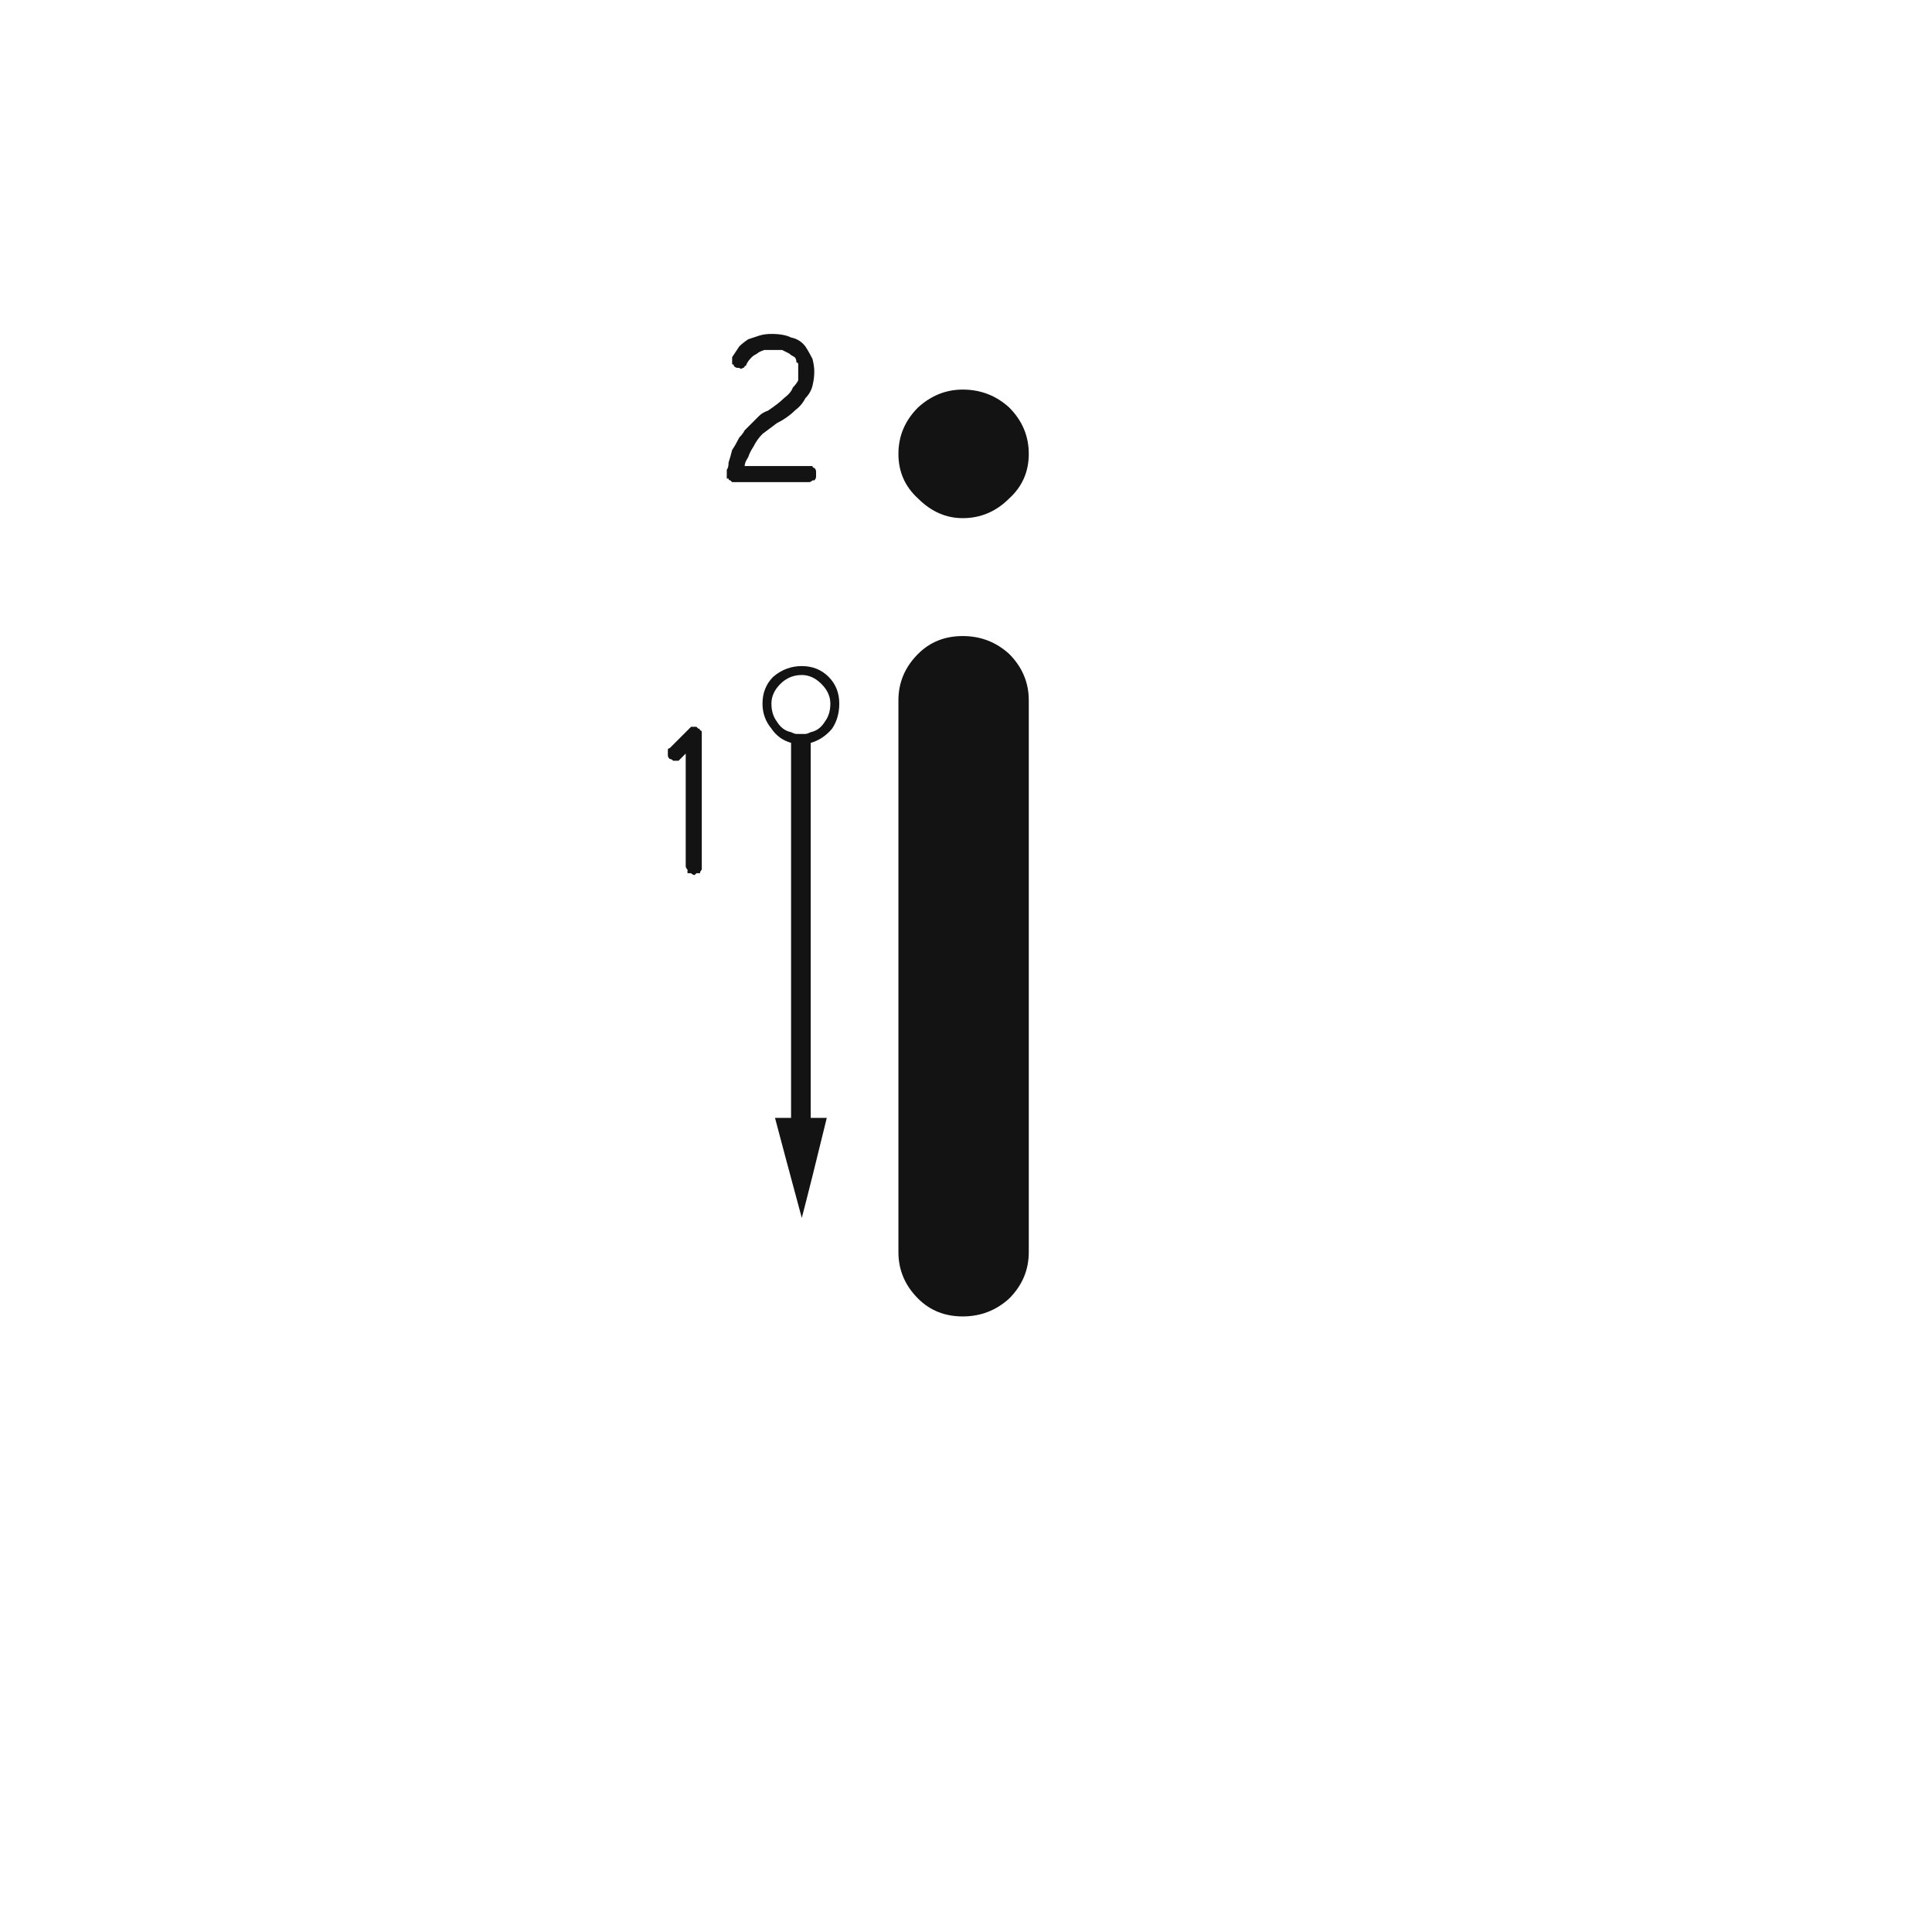
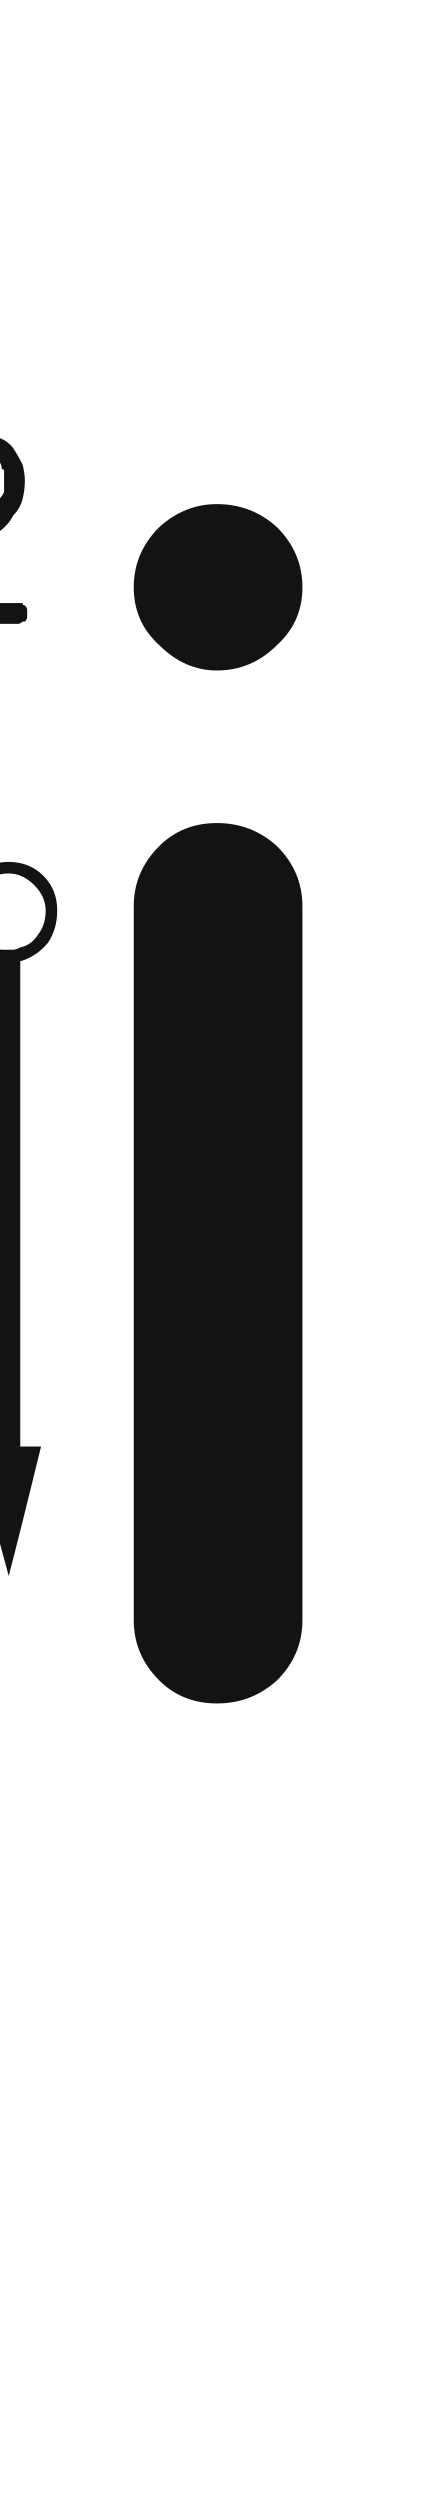
- <svg xmlns="http://www.w3.org/2000/svg" width="243" height="243" viewBox="0 0 243 243">
-   <path fill="#131313" d="M113,157.49 C113,142.067 113,118.932 113,88.086 C113,85.84 113.824,83.893 115.471,82.246 C116.968,80.749 118.84,80 121.086,80 C123.332,80 125.279,80.749 126.926,82.246 C128.573,83.893 129.396,85.84 129.396,88.086 C129.396,103.509 129.396,126.644 129.396,157.49 C129.396,159.736 128.573,161.683 126.926,163.33 C125.279,164.827 123.332,165.576 121.086,165.576 C118.84,165.576 116.968,164.827 115.471,163.33 C113.824,161.683 113,159.736 113,157.49 Z M121.086,65.172 C118.99,65.172 117.118,64.348 115.471,62.701 C113.824,61.204 113,59.332 113,57.086 C113,54.84 113.824,52.893 115.471,51.246 C117.118,49.749 118.99,49 121.086,49 C123.332,49 125.279,49.749 126.926,51.246 C128.573,52.893 129.396,54.84 129.396,57.086 C129.396,59.332 128.573,61.204 126.926,62.701 C125.279,64.348 123.332,65.172 121.086,65.172 Z M99.498,93.436 C99.798,93.436 100.022,93.436 100.172,93.436 C100.322,93.436 100.546,93.436 100.846,93.436 C100.995,93.436 101.145,93.436 101.295,93.436 C101.445,93.436 101.669,93.436 101.969,93.436 C101.969,103.917 101.969,119.64 101.969,140.604 C101.37,140.604 100.546,140.604 99.498,140.604 C99.498,132.817 99.498,124.956 99.498,117.02 C99.498,109.083 99.498,101.222 99.498,93.436 Z M99.498,142.85 C99.498,142.4 99.498,141.652 99.498,140.604 C99.049,140.604 98.375,140.604 97.477,140.604 C98.225,143.449 99.348,147.641 100.846,153.182 C101.594,150.337 102.643,146.144 103.99,140.604 C103.541,140.604 102.867,140.604 101.969,140.604 C101.969,141.202 101.969,141.951 101.969,142.85 C101.37,142.85 100.546,142.85 99.498,142.85 Z M99.498,142.85 C100.097,142.85 100.921,142.85 101.969,142.85 C101.969,142.4 101.969,141.652 101.969,140.604 C101.37,140.604 100.546,140.604 99.498,140.604 C99.498,141.202 99.498,141.951 99.498,142.85 Z M100.846,83.777 C102.193,83.777 103.316,84.227 104.215,85.125 C105.113,86.023 105.562,87.146 105.562,88.494 C105.562,89.692 105.263,90.74 104.664,91.639 C103.915,92.537 103.017,93.136 101.969,93.436 C101.969,93.286 101.969,93.061 101.969,92.762 C102.867,92.462 103.616,91.938 104.215,91.189 C104.814,90.441 105.113,89.542 105.113,88.494 C105.113,87.296 104.664,86.323 103.766,85.574 C103.017,84.676 102.044,84.227 100.846,84.227 C99.648,84.227 98.6,84.676 97.701,85.574 C96.803,86.323 96.354,87.296 96.354,88.494 C96.354,89.542 96.653,90.441 97.252,91.189 C97.851,91.938 98.6,92.462 99.498,92.762 C99.498,92.911 99.498,93.136 99.498,93.436 C98.45,93.136 97.626,92.537 97.027,91.639 C96.279,90.74 95.904,89.692 95.904,88.494 C95.904,87.146 96.354,86.023 97.252,85.125 C98.3,84.227 99.498,83.777 100.846,83.777 Z M100.846,92.986 C100.995,92.986 101.145,92.911 101.295,92.762 C101.445,92.762 101.669,92.762 101.969,92.762 C101.969,92.911 101.969,93.136 101.969,93.436 C101.669,93.436 101.445,93.436 101.295,93.436 C101.145,93.436 100.995,93.436 100.846,93.436 C100.546,93.436 100.322,93.436 100.172,93.436 C100.022,93.436 99.798,93.436 99.498,93.436 C99.498,93.286 99.498,93.061 99.498,92.762 C99.798,92.762 100.022,92.762 100.172,92.762 C100.322,92.911 100.546,92.986 100.846,92.986 Z M97.027,88.494 C97.027,89.393 97.252,90.141 97.701,90.74 C98.15,91.489 98.749,91.938 99.498,92.088 C99.498,92.238 99.498,92.462 99.498,92.762 C98.6,92.462 97.851,91.938 97.252,91.189 C96.653,90.441 96.354,89.542 96.354,88.494 C96.354,87.296 96.803,86.323 97.701,85.574 C98.6,84.676 99.648,84.227 100.846,84.227 C102.044,84.227 103.017,84.676 103.766,85.574 C104.664,86.323 105.113,87.296 105.113,88.494 C105.113,89.542 104.814,90.441 104.215,91.189 C103.616,91.938 102.867,92.462 101.969,92.762 C101.969,92.612 101.969,92.387 101.969,92.088 C102.717,91.938 103.316,91.489 103.766,90.74 C104.215,90.141 104.439,89.393 104.439,88.494 C104.439,87.596 104.065,86.772 103.316,86.023 C102.568,85.275 101.744,84.9 100.846,84.9 C99.798,84.9 98.899,85.275 98.15,86.023 C97.402,86.772 97.027,87.596 97.027,88.494 C97.027,88.344 97.027,88.195 97.027,88.045 C97.027,88.045 97.027,88.045 97.027,88.045 C97.027,88.045 97.027,88.045 97.027,88.045 C97.027,88.195 97.027,88.344 97.027,88.494 C97.027,88.794 97.027,88.943 97.027,88.943 C97.027,89.093 97.027,89.168 97.027,89.168 C97.027,89.168 97.027,89.093 97.027,88.943 C97.027,88.943 97.027,88.794 97.027,88.494 Z M101.969,92.762 C101.669,92.762 101.445,92.837 101.295,92.986 C101.145,92.986 100.995,92.986 100.846,92.986 C100.546,92.986 100.322,92.986 100.172,92.986 C100.022,92.837 99.798,92.762 99.498,92.762 C99.498,92.612 99.498,92.387 99.498,92.088 C99.798,92.238 100.022,92.312 100.172,92.312 C100.322,92.312 100.546,92.312 100.846,92.312 C100.995,92.312 101.145,92.312 101.295,92.312 C101.445,92.312 101.669,92.238 101.969,92.088 C101.969,92.238 101.969,92.387 101.969,92.537 C101.969,92.537 101.969,92.612 101.969,92.762 Z M87.594,91.414 C87.743,91.564 87.818,91.639 87.818,91.639 C87.968,91.639 88.043,91.714 88.043,91.863 C88.193,91.863 88.268,91.938 88.268,92.088 C88.268,92.238 88.268,92.312 88.268,92.312 C88.268,94.259 88.268,96.58 88.268,99.275 C88.268,102.12 88.268,105.34 88.268,108.934 C88.268,109.083 88.268,109.233 88.268,109.383 C88.118,109.533 88.043,109.682 88.043,109.832 C87.893,109.832 87.743,109.832 87.594,109.832 C87.444,109.982 87.369,110.057 87.369,110.057 C87.219,110.057 87.07,109.982 86.92,109.832 C86.77,109.832 86.62,109.832 86.471,109.832 C86.471,109.682 86.471,109.533 86.471,109.383 C86.321,109.233 86.246,109.083 86.246,108.934 C86.246,107.436 86.246,105.49 86.246,103.094 C86.246,100.698 86.246,97.928 86.246,94.783 C86.246,94.783 86.171,94.858 86.021,95.008 C85.872,95.158 85.722,95.307 85.572,95.457 C85.572,95.457 85.497,95.532 85.348,95.682 C85.198,95.682 85.048,95.682 84.898,95.682 C84.749,95.682 84.674,95.682 84.674,95.682 C84.524,95.532 84.374,95.457 84.225,95.457 C84.075,95.307 84,95.158 84,95.008 C84,95.008 84,94.933 84,94.783 C84,94.633 84,94.484 84,94.334 C84,94.184 84.075,94.109 84.225,94.109 C84.524,93.81 84.898,93.436 85.348,92.986 C85.647,92.687 86.096,92.238 86.695,91.639 C86.695,91.639 86.77,91.564 86.92,91.414 C86.92,91.414 86.995,91.414 87.145,91.414 C87.145,91.414 87.145,91.414 87.145,91.414 C87.294,91.414 87.369,91.414 87.369,91.414 C87.369,91.414 87.444,91.414 87.594,91.414 C87.594,91.414 87.594,91.414 87.594,91.414 Z M101.744,60.643 C100.995,60.643 100.247,60.643 99.498,60.643 C98.6,60.643 97.776,60.643 97.027,60.643 C96.279,60.643 95.53,60.643 94.781,60.643 C93.883,60.643 93.059,60.643 92.311,60.643 C92.311,60.643 92.236,60.643 92.086,60.643 C92.086,60.643 92.011,60.568 91.861,60.418 C91.861,60.418 91.861,60.418 91.861,60.418 C91.712,60.418 91.637,60.343 91.637,60.193 C91.637,60.193 91.562,60.193 91.412,60.193 C91.412,60.044 91.412,59.969 91.412,59.969 C91.412,59.969 91.412,59.894 91.412,59.744 C91.412,59.744 91.412,59.669 91.412,59.52 C91.412,59.52 91.412,59.52 91.412,59.52 C91.412,59.52 91.412,59.52 91.412,59.52 C91.412,59.52 91.412,59.37 91.412,59.07 C91.562,58.921 91.637,58.621 91.637,58.172 C91.786,57.723 91.936,57.199 92.086,56.6 C92.385,56.15 92.685,55.626 92.984,55.027 C93.284,54.728 93.508,54.428 93.658,54.129 C93.958,53.829 94.257,53.53 94.557,53.23 C94.856,52.931 95.156,52.632 95.455,52.332 C95.755,52.033 96.129,51.808 96.578,51.658 C97.477,51.059 98.15,50.535 98.6,50.086 C99.199,49.637 99.573,49.188 99.723,48.738 C100.022,48.439 100.247,48.139 100.396,47.84 C100.396,47.391 100.396,47.016 100.396,46.717 C100.396,46.717 100.396,46.642 100.396,46.492 C100.396,46.342 100.396,46.268 100.396,46.268 C100.396,46.118 100.396,45.968 100.396,45.818 C100.396,45.669 100.322,45.594 100.172,45.594 C100.172,45.294 100.097,45.07 99.947,44.92 C99.648,44.77 99.423,44.62 99.273,44.471 C98.974,44.321 98.674,44.171 98.375,44.021 C97.926,44.021 97.477,44.021 97.027,44.021 C96.728,44.021 96.428,44.021 96.129,44.021 C95.68,44.171 95.38,44.321 95.23,44.471 C94.931,44.62 94.706,44.77 94.557,44.92 C94.257,45.219 94.033,45.519 93.883,45.818 C93.883,45.968 93.808,46.043 93.658,46.043 C93.658,46.193 93.583,46.268 93.434,46.268 C93.284,46.417 93.134,46.417 92.984,46.268 C92.835,46.268 92.76,46.268 92.76,46.268 C92.61,46.268 92.46,46.193 92.311,46.043 C92.311,45.893 92.236,45.818 92.086,45.818 C92.086,45.669 92.086,45.519 92.086,45.369 C92.086,45.219 92.086,45.07 92.086,44.92 C92.385,44.471 92.685,44.021 92.984,43.572 C93.284,43.273 93.658,42.973 94.107,42.674 C94.557,42.524 95.006,42.374 95.455,42.225 C95.904,42.075 96.428,42 97.027,42 C98.076,42 98.899,42.15 99.498,42.449 C100.247,42.599 100.846,42.973 101.295,43.572 C101.594,44.021 101.894,44.546 102.193,45.145 C102.343,45.743 102.418,46.268 102.418,46.717 C102.418,47.316 102.343,47.915 102.193,48.514 C102.044,49.113 101.744,49.637 101.295,50.086 C100.995,50.685 100.546,51.209 99.947,51.658 C99.348,52.257 98.6,52.781 97.701,53.23 C97.102,53.68 96.503,54.129 95.904,54.578 C95.455,55.027 95.081,55.551 94.781,56.15 C94.482,56.6 94.257,57.049 94.107,57.498 C93.808,57.947 93.658,58.322 93.658,58.621 C94.557,58.621 95.68,58.621 97.027,58.621 C98.375,58.621 99.947,58.621 101.744,58.621 C101.894,58.621 102.044,58.621 102.193,58.621 C102.193,58.771 102.268,58.846 102.418,58.846 C102.568,58.995 102.643,59.145 102.643,59.295 C102.643,59.445 102.643,59.52 102.643,59.52 C102.643,59.669 102.643,59.819 102.643,59.969 C102.643,60.118 102.568,60.268 102.418,60.418 C102.268,60.418 102.193,60.418 102.193,60.418 C102.044,60.568 101.894,60.643 101.744,60.643 Z" />
+ <svg xmlns="http://www.w3.org/2000/svg" width="43" height="243" viewBox="0 0 43 243">
+   <path fill="#131313" d="M29,157.49 C29,142.067 29,118.932 29,88.086 C29,85.84 29.824,83.893 31.471,82.246 C32.968,80.749 34.84,80 37.086,80 C39.332,80 41.279,80.749 42.926,82.246 C44.573,83.893 45.396,85.84 45.396,88.086 C45.396,103.509 45.396,126.644 45.396,157.49 C45.396,159.736 44.573,161.683 42.926,163.33 C41.279,164.827 39.332,165.576 37.086,165.576 C34.84,165.576 32.968,164.827 31.471,163.33 C29.824,161.683 29,159.736 29,157.49 Z M37.086,65.172 C34.99,65.172 33.118,64.348 31.471,62.701 C29.824,61.204 29,59.332 29,57.086 C29,54.84 29.824,52.893 31.471,51.246 C33.118,49.749 34.99,49 37.086,49 C39.332,49 41.279,49.749 42.926,51.246 C44.573,52.893 45.396,54.84 45.396,57.086 C45.396,59.332 44.573,61.204 42.926,62.701 C41.279,64.348 39.332,65.172 37.086,65.172 Z M15.498,93.436 C15.798,93.436 16.022,93.436 16.172,93.436 C16.322,93.436 16.546,93.436 16.846,93.436 C16.995,93.436 17.145,93.436 17.295,93.436 C17.445,93.436 17.669,93.436 17.969,93.436 C17.969,103.917 17.969,119.64 17.969,140.604 C17.37,140.604 16.546,140.604 15.498,140.604 C15.498,132.817 15.498,124.956 15.498,117.02 C15.498,109.083 15.498,101.222 15.498,93.436 Z M15.498,142.85 C15.498,142.4 15.498,141.652 15.498,140.604 C15.049,140.604 14.375,140.604 13.477,140.604 C14.225,143.449 15.348,147.641 16.846,153.182 C17.594,150.337 18.643,146.144 19.99,140.604 C19.541,140.604 18.867,140.604 17.969,140.604 C17.969,141.202 17.969,141.951 17.969,142.85 C17.37,142.85 16.546,142.85 15.498,142.85 Z M15.498,142.85 C16.097,142.85 16.921,142.85 17.969,142.85 C17.969,142.4 17.969,141.652 17.969,140.604 C17.37,140.604 16.546,140.604 15.498,140.604 C15.498,141.202 15.498,141.951 15.498,142.85 Z M16.846,83.777 C18.193,83.777 19.316,84.227 20.215,85.125 C21.113,86.023 21.562,87.146 21.562,88.494 C21.562,89.692 21.263,90.74 20.664,91.639 C19.915,92.537 19.017,93.136 17.969,93.436 C17.969,93.286 17.969,93.061 17.969,92.762 C18.867,92.462 19.616,91.938 20.215,91.189 C20.814,90.441 21.113,89.542 21.113,88.494 C21.113,87.296 20.664,86.323 19.766,85.574 C19.017,84.676 18.044,84.227 16.846,84.227 C15.648,84.227 14.6,84.676 13.701,85.574 C12.803,86.323 12.354,87.296 12.354,88.494 C12.354,89.542 12.653,90.441 13.252,91.189 C13.851,91.938 14.6,92.462 15.498,92.762 C15.498,92.911 15.498,93.136 15.498,93.436 C14.45,93.136 13.626,92.537 13.027,91.639 C12.279,90.74 11.904,89.692 11.904,88.494 C11.904,87.146 12.354,86.023 13.252,85.125 C14.3,84.227 15.498,83.777 16.846,83.777 Z M16.846,92.986 C16.995,92.986 17.145,92.911 17.295,92.762 C17.445,92.762 17.669,92.762 17.969,92.762 C17.969,92.911 17.969,93.136 17.969,93.436 C17.669,93.436 17.445,93.436 17.295,93.436 C17.145,93.436 16.995,93.436 16.846,93.436 C16.546,93.436 16.322,93.436 16.172,93.436 C16.022,93.436 15.798,93.436 15.498,93.436 C15.498,93.286 15.498,93.061 15.498,92.762 C15.798,92.762 16.022,92.762 16.172,92.762 C16.322,92.911 16.546,92.986 16.846,92.986 Z M13.027,88.494 C13.027,89.393 13.252,90.141 13.701,90.74 C14.15,91.489 14.749,91.938 15.498,92.088 C15.498,92.238 15.498,92.462 15.498,92.762 C14.6,92.462 13.851,91.938 13.252,91.189 C12.653,90.441 12.354,89.542 12.354,88.494 C12.354,87.296 12.803,86.323 13.701,85.574 C14.6,84.676 15.648,84.227 16.846,84.227 C18.044,84.227 19.017,84.676 19.766,85.574 C20.664,86.323 21.113,87.296 21.113,88.494 C21.113,89.542 20.814,90.441 20.215,91.189 C19.616,91.938 18.867,92.462 17.969,92.762 C17.969,92.612 17.969,92.387 17.969,92.088 C18.717,91.938 19.316,91.489 19.766,90.74 C20.215,90.141 20.439,89.393 20.439,88.494 C20.439,87.596 20.065,86.772 19.316,86.023 C18.568,85.275 17.744,84.9 16.846,84.9 C15.798,84.9 14.899,85.275 14.15,86.023 C13.402,86.772 13.027,87.596 13.027,88.494 C13.027,88.344 13.027,88.195 13.027,88.045 C13.027,88.045 13.027,88.045 13.027,88.045 C13.027,88.045 13.027,88.045 13.027,88.045 C13.027,88.195 13.027,88.344 13.027,88.494 C13.027,88.794 13.027,88.943 13.027,88.943 C13.027,89.093 13.027,89.168 13.027,89.168 C13.027,89.168 13.027,89.093 13.027,88.943 C13.027,88.943 13.027,88.794 13.027,88.494 Z M17.969,92.762 C17.669,92.762 17.445,92.837 17.295,92.986 C17.145,92.986 16.995,92.986 16.846,92.986 C16.546,92.986 16.322,92.986 16.172,92.986 C16.022,92.837 15.798,92.762 15.498,92.762 C15.498,92.612 15.498,92.387 15.498,92.088 C15.798,92.238 16.022,92.312 16.172,92.312 C16.322,92.312 16.546,92.312 16.846,92.312 C16.995,92.312 17.145,92.312 17.295,92.312 C17.445,92.312 17.669,92.238 17.969,92.088 C17.969,92.238 17.969,92.387 17.969,92.537 C17.969,92.537 17.969,92.612 17.969,92.762 Z M3.594,91.414 C3.743,91.564 3.818,91.639 3.818,91.639 C3.968,91.639 4.043,91.714 4.043,91.863 C4.193,91.863 4.268,91.938 4.268,92.088 C4.268,92.238 4.268,92.312 4.268,92.312 C4.268,94.259 4.268,96.58 4.268,99.275 C4.268,102.12 4.268,105.34 4.268,108.934 C4.268,109.083 4.268,109.233 4.268,109.383 C4.118,109.533 4.043,109.682 4.043,109.832 C3.893,109.832 3.743,109.832 3.594,109.832 C3.444,109.982 3.369,110.057 3.369,110.057 C3.219,110.057 3.07,109.982 2.92,109.832 C2.77,109.832 2.62,109.832 2.471,109.832 C2.471,109.682 2.471,109.533 2.471,109.383 C2.321,109.233 2.246,109.083 2.246,108.934 C2.246,107.436 2.246,105.49 2.246,103.094 C2.246,100.698 2.246,97.928 2.246,94.783 C2.246,94.783 2.171,94.858 2.021,95.008 C1.872,95.158 1.722,95.307 1.572,95.457 C1.572,95.457 1.497,95.532 1.348,95.682 C1.198,95.682 1.048,95.682 0.898,95.682 C0.749,95.682 0.674,95.682 0.674,95.682 C0.524,95.532 0.374,95.457 0.225,95.457 C0.075,95.307 0,95.158 0,95.008 C0,95.008 0,94.933 0,94.783 C0,94.633 0,94.484 0,94.334 C0,94.184 0.075,94.109 0.225,94.109 C0.524,93.81 0.898,93.436 1.348,92.986 C1.647,92.687 2.096,92.238 2.695,91.639 C2.695,91.639 2.77,91.564 2.92,91.414 C2.92,91.414 2.995,91.414 3.145,91.414 C3.145,91.414 3.145,91.414 3.145,91.414 C3.294,91.414 3.369,91.414 3.369,91.414 C3.369,91.414 3.444,91.414 3.594,91.414 C3.594,91.414 3.594,91.414 3.594,91.414 Z M17.744,60.643 C16.995,60.643 16.247,60.643 15.498,60.643 C14.6,60.643 13.776,60.643 13.027,60.643 C12.279,60.643 11.53,60.643 10.781,60.643 C9.883,60.643 9.059,60.643 8.311,60.643 C8.311,60.643 8.236,60.643 8.086,60.643 C8.086,60.643 8.011,60.568 7.861,60.418 C7.861,60.418 7.861,60.418 7.861,60.418 C7.712,60.418 7.637,60.343 7.637,60.193 C7.637,60.193 7.562,60.193 7.412,60.193 C7.412,60.044 7.412,59.969 7.412,59.969 C7.412,59.969 7.412,59.894 7.412,59.744 C7.412,59.744 7.412,59.669 7.412,59.52 C7.412,59.52 7.412,59.52 7.412,59.52 C7.412,59.52 7.412,59.52 7.412,59.52 C7.412,59.52 7.412,59.37 7.412,59.07 C7.562,58.921 7.637,58.621 7.637,58.172 C7.786,57.723 7.936,57.199 8.086,56.6 C8.385,56.15 8.685,55.626 8.984,55.027 C9.284,54.728 9.508,54.428 9.658,54.129 C9.958,53.829 10.257,53.53 10.557,53.23 C10.856,52.931 11.156,52.632 11.455,52.332 C11.755,52.033 12.129,51.808 12.578,51.658 C13.477,51.059 14.15,50.535 14.6,50.086 C15.199,49.637 15.573,49.188 15.723,48.738 C16.022,48.439 16.247,48.139 16.396,47.84 C16.396,47.391 16.396,47.016 16.396,46.717 C16.396,46.717 16.396,46.642 16.396,46.492 C16.396,46.342 16.396,46.268 16.396,46.268 C16.396,46.118 16.396,45.968 16.396,45.818 C16.396,45.669 16.322,45.594 16.172,45.594 C16.172,45.294 16.097,45.07 15.947,44.92 C15.648,44.77 15.423,44.62 15.273,44.471 C14.974,44.321 14.674,44.171 14.375,44.021 C13.926,44.021 13.477,44.021 13.027,44.021 C12.728,44.021 12.428,44.021 12.129,44.021 C11.68,44.171 11.38,44.321 11.23,44.471 C10.931,44.62 10.706,44.77 10.557,44.92 C10.257,45.219 10.033,45.519 9.883,45.818 C9.883,45.968 9.808,46.043 9.658,46.043 C9.658,46.193 9.583,46.268 9.434,46.268 C9.284,46.417 9.134,46.417 8.984,46.268 C8.835,46.268 8.76,46.268 8.76,46.268 C8.61,46.268 8.46,46.193 8.311,46.043 C8.311,45.893 8.236,45.818 8.086,45.818 C8.086,45.669 8.086,45.519 8.086,45.369 C8.086,45.219 8.086,45.07 8.086,44.92 C8.385,44.471 8.685,44.021 8.984,43.572 C9.284,43.273 9.658,42.973 10.107,42.674 C10.557,42.524 11.006,42.374 11.455,42.225 C11.904,42.075 12.428,42 13.027,42 C14.076,42 14.899,42.15 15.498,42.449 C16.247,42.599 16.846,42.973 17.295,43.572 C17.594,44.021 17.894,44.546 18.193,45.145 C18.343,45.743 18.418,46.268 18.418,46.717 C18.418,47.316 18.343,47.915 18.193,48.514 C18.044,49.113 17.744,49.637 17.295,50.086 C16.995,50.685 16.546,51.209 15.947,51.658 C15.348,52.257 14.6,52.781 13.701,53.23 C13.102,53.68 12.503,54.129 11.904,54.578 C11.455,55.027 11.081,55.551 10.781,56.15 C10.482,56.6 10.257,57.049 10.107,57.498 C9.808,57.947 9.658,58.322 9.658,58.621 C10.557,58.621 11.68,58.621 13.027,58.621 C14.375,58.621 15.947,58.621 17.744,58.621 C17.894,58.621 18.044,58.621 18.193,58.621 C18.193,58.771 18.268,58.846 18.418,58.846 C18.568,58.995 18.643,59.145 18.643,59.295 C18.643,59.445 18.643,59.52 18.643,59.52 C18.643,59.669 18.643,59.819 18.643,59.969 C18.643,60.118 18.568,60.268 18.418,60.418 C18.268,60.418 18.193,60.418 18.193,60.418 C18.044,60.568 17.894,60.643 17.744,60.643 Z" transform="translate(-16)" />
</svg>
